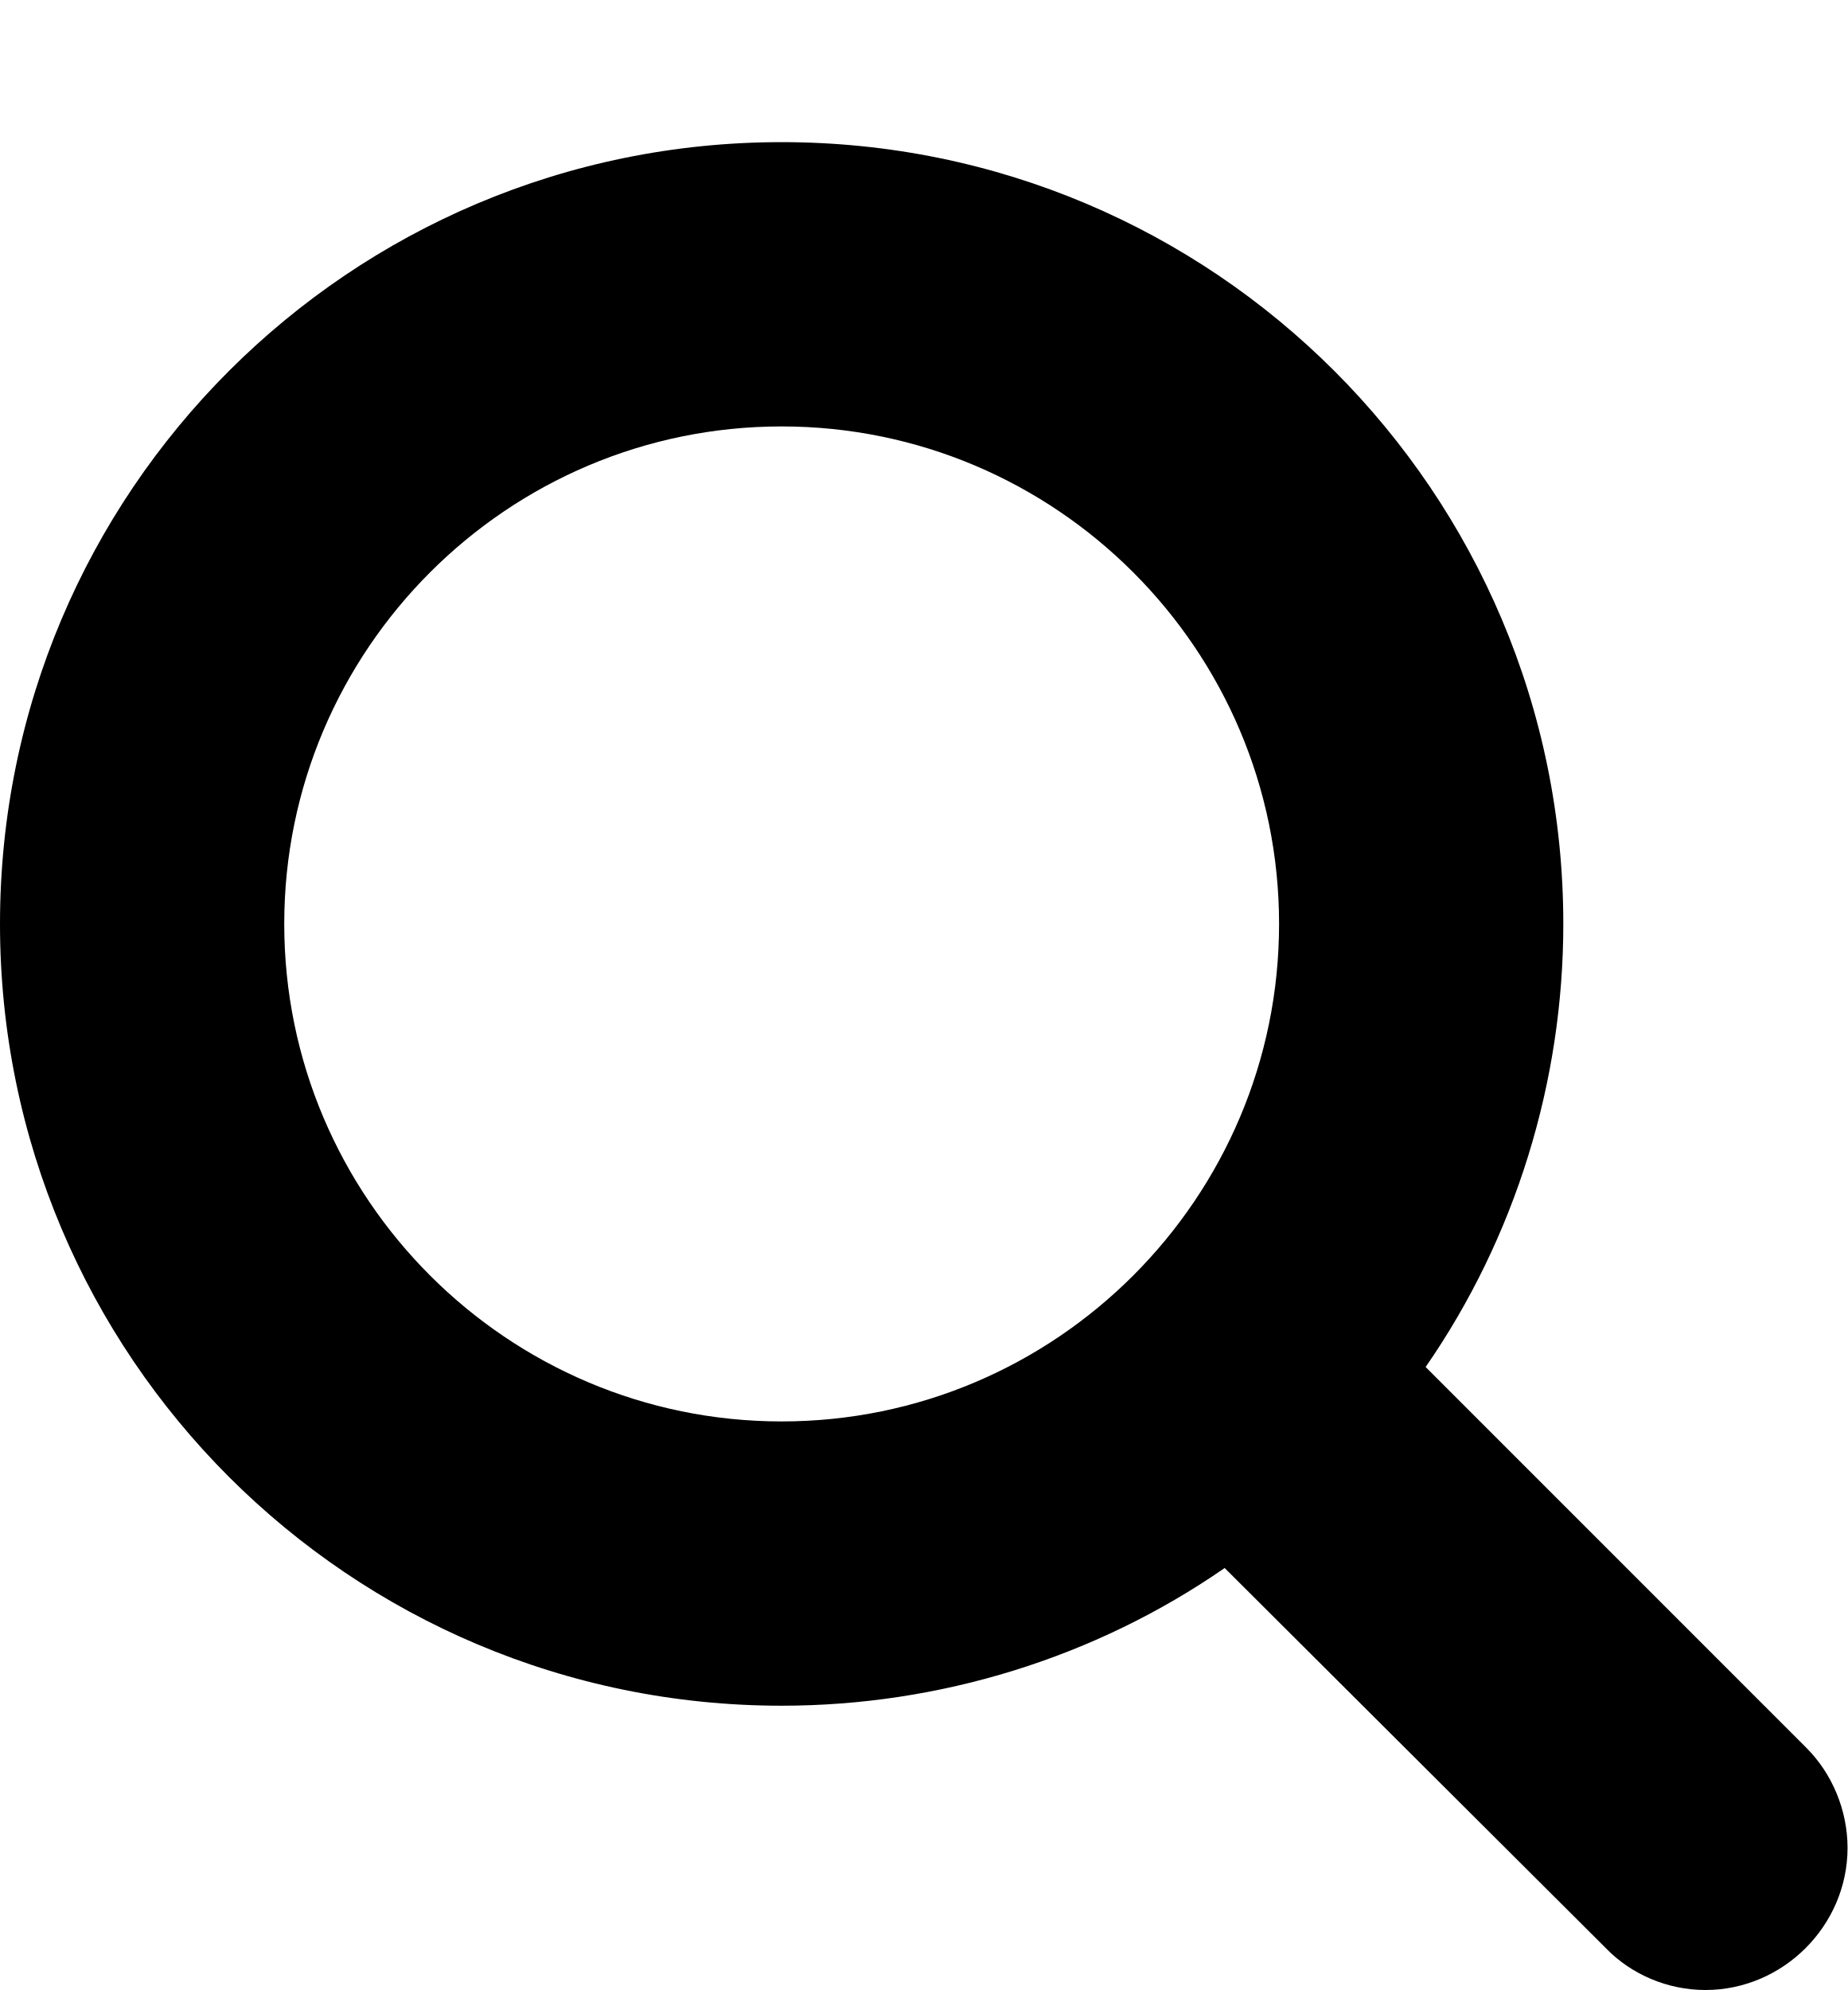
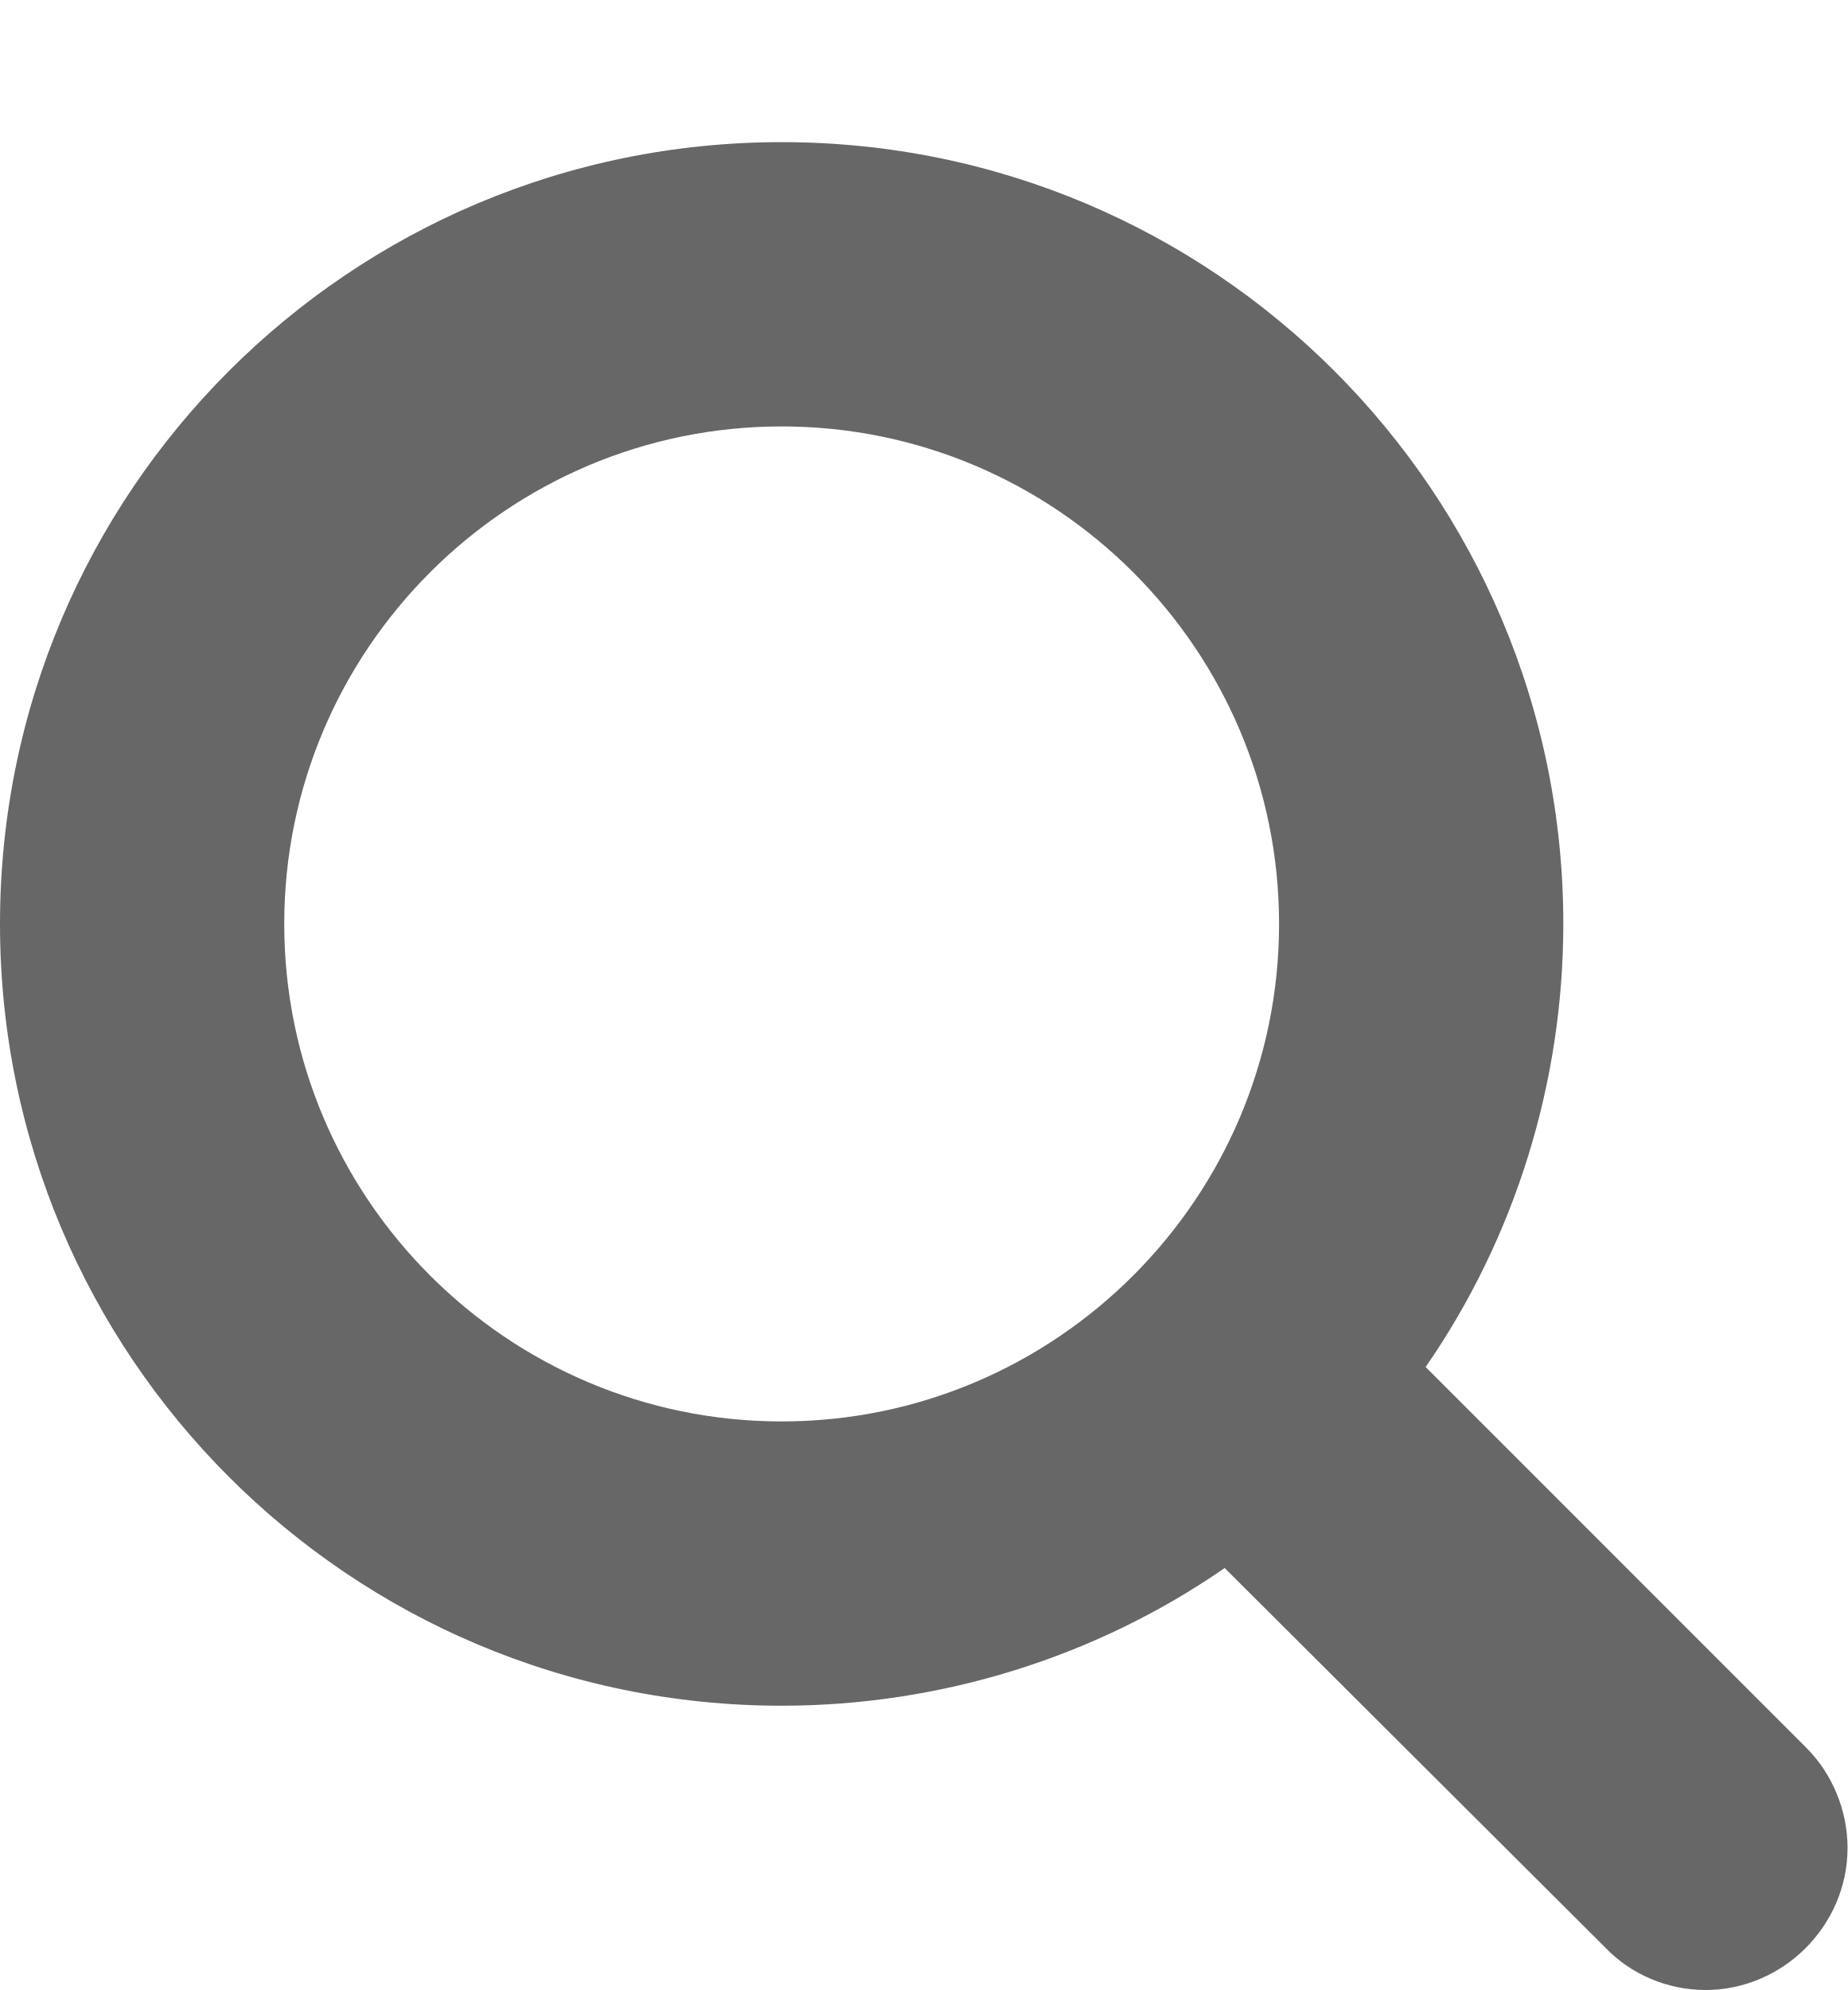
<svg xmlns="http://www.w3.org/2000/svg" version="1.1" width="416" height="448" viewBox="0 0 416 448">
  <g id="icomoon-ignore">
</g>
-   <path d="M288 208c0-61.75-50.25-112-112-112s-112 50.25-112 112 50.25 112 112 112 112-50.25 112-112zM416 416c0 17.5-14.5 32-32 32-8.5 0-16.75-3.5-22.5-9.5l-85.75-85.5c-29.25 20.25-64.25 31-99.75 31-97.25 0-176-78.75-176-176s78.75-176 176-176 176 78.75 176 176c0 35.5-10.75 70.5-31 99.75l85.75 85.75c5.75 5.75 9.25 14 9.25 22.5z" />
+   <path fill="#676767" d="M288 208c0-61.75-50.25-112-112-112s-112 50.25-112 112 50.25 112 112 112 112-50.25 112-112zM416 416c0 17.5-14.5 32-32 32-8.5 0-16.75-3.5-22.5-9.5l-85.75-85.5c-29.25 20.25-64.25 31-99.75 31-97.25 0-176-78.75-176-176s78.75-176 176-176 176 78.75 176 176c0 35.5-10.75 70.5-31 99.75l85.75 85.75c5.75 5.75 9.25 14 9.25 22.5z" />
</svg>
